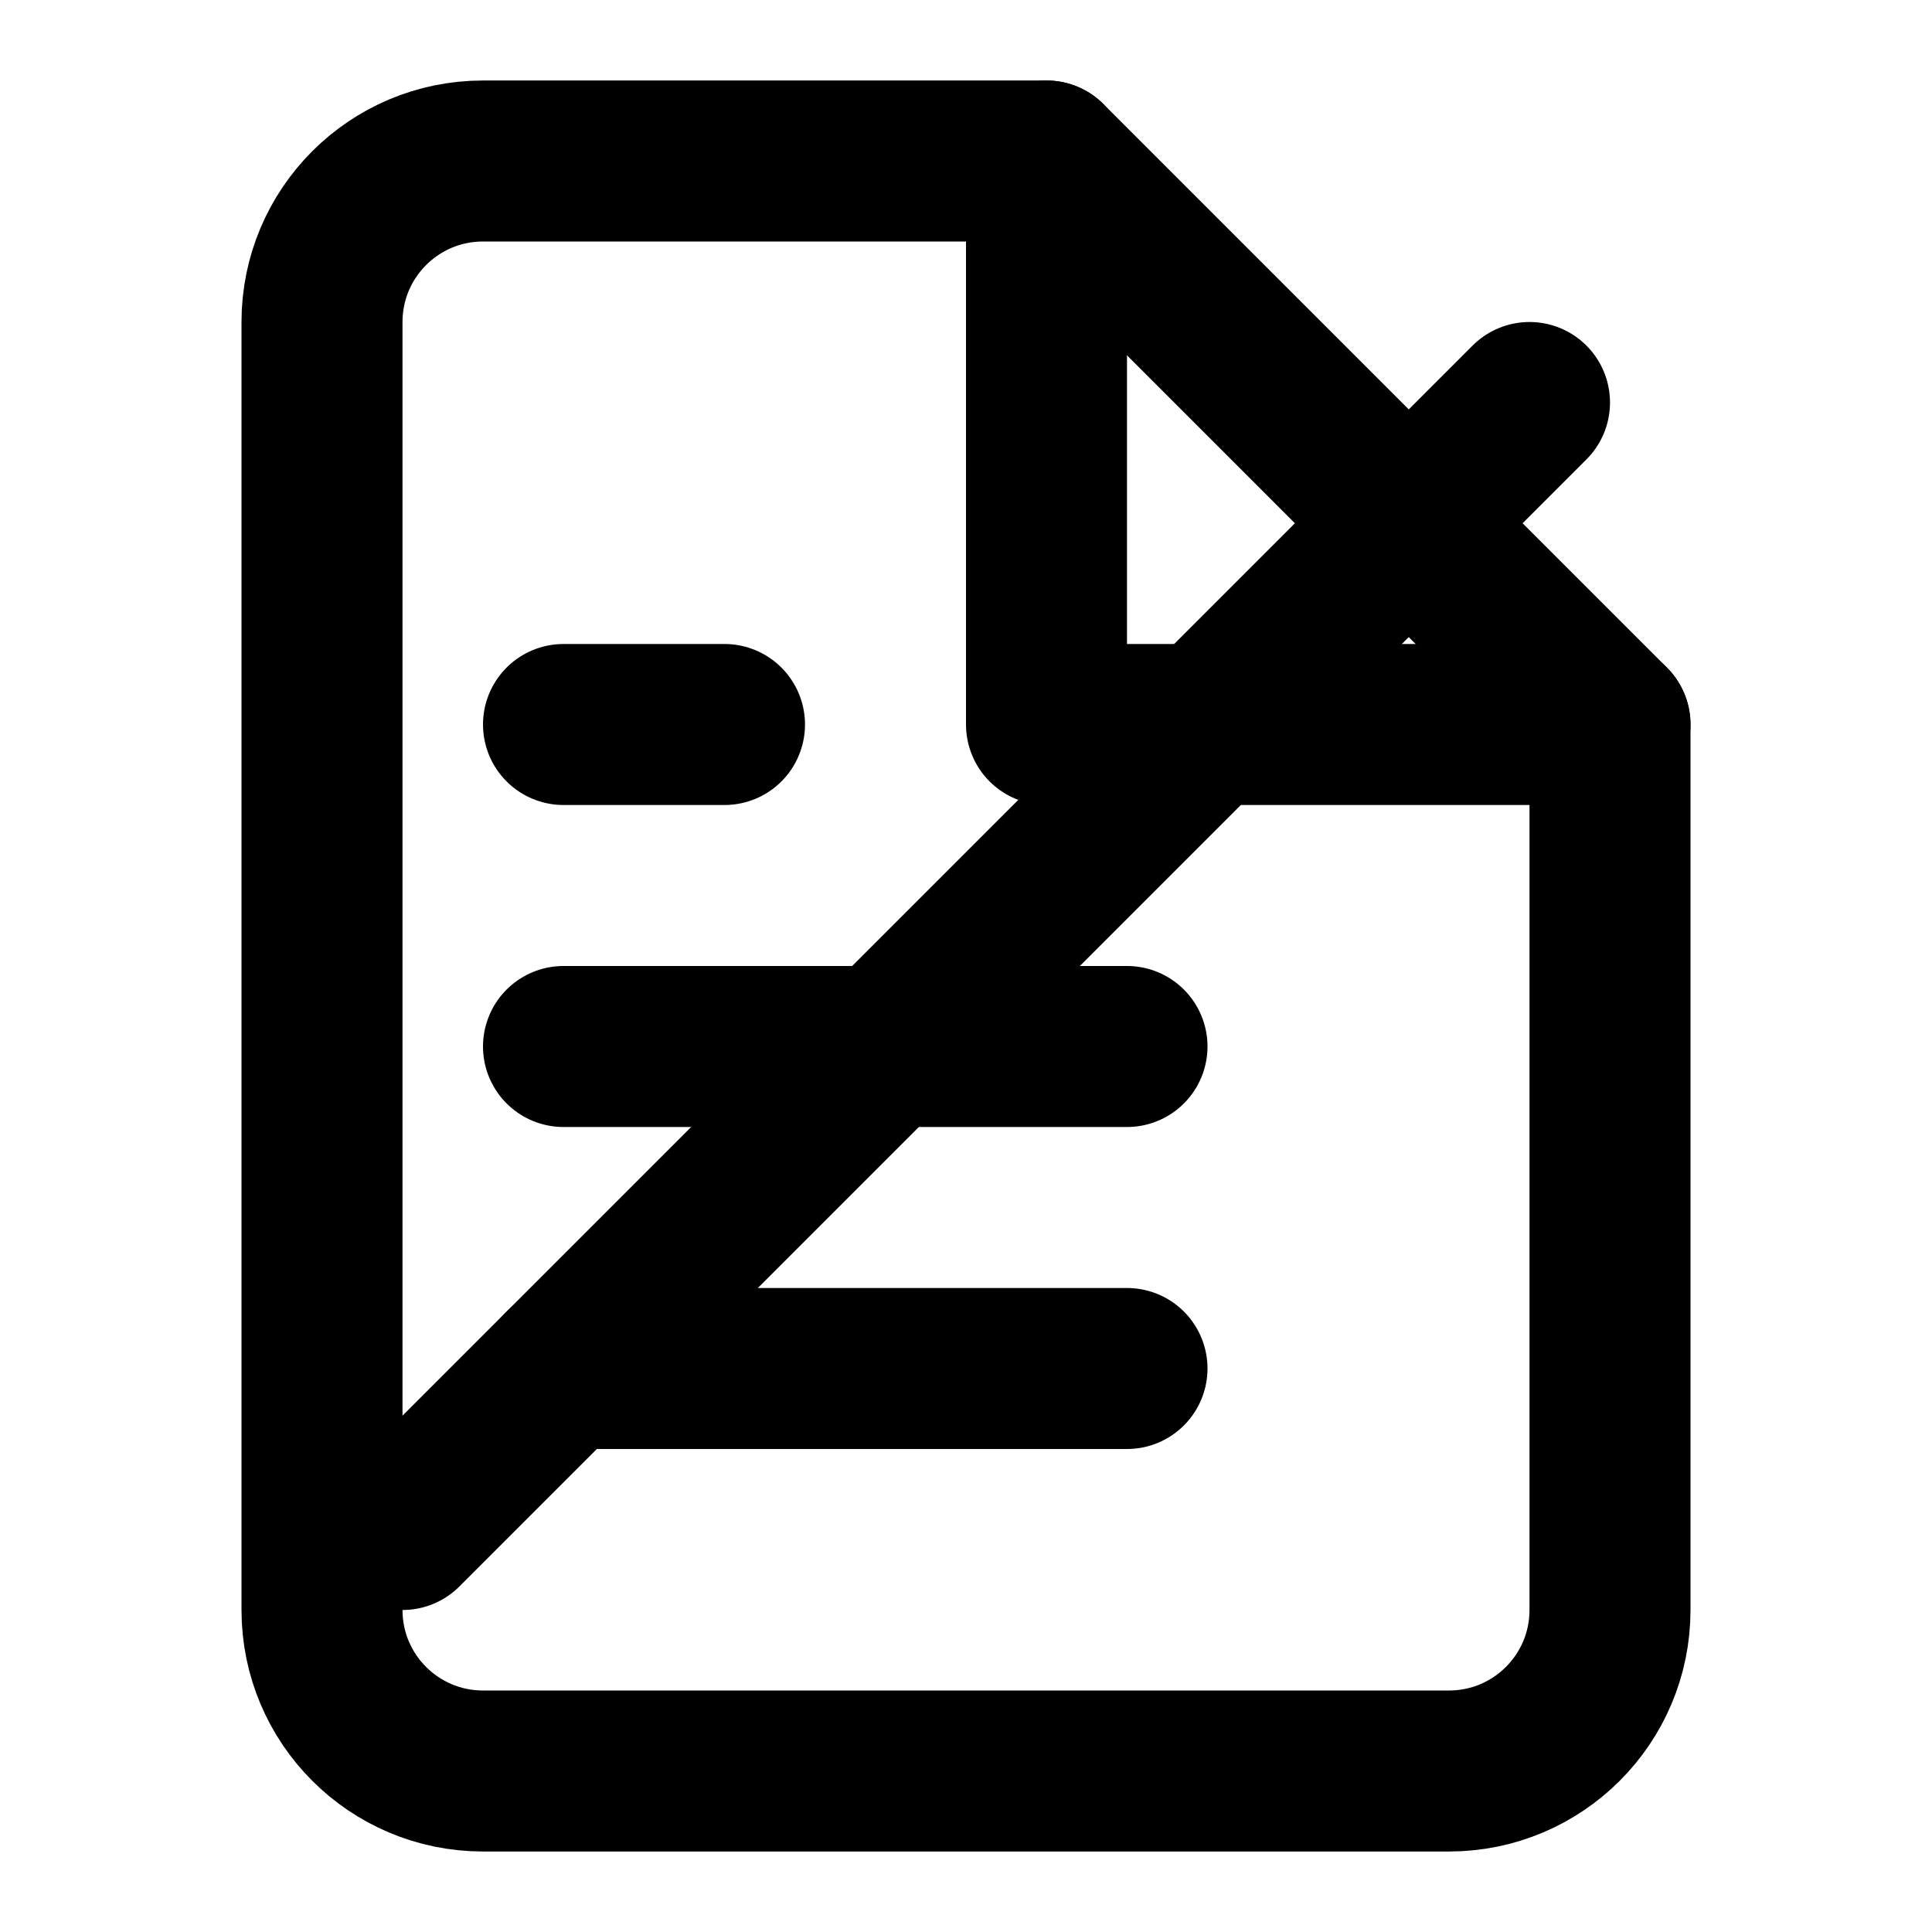
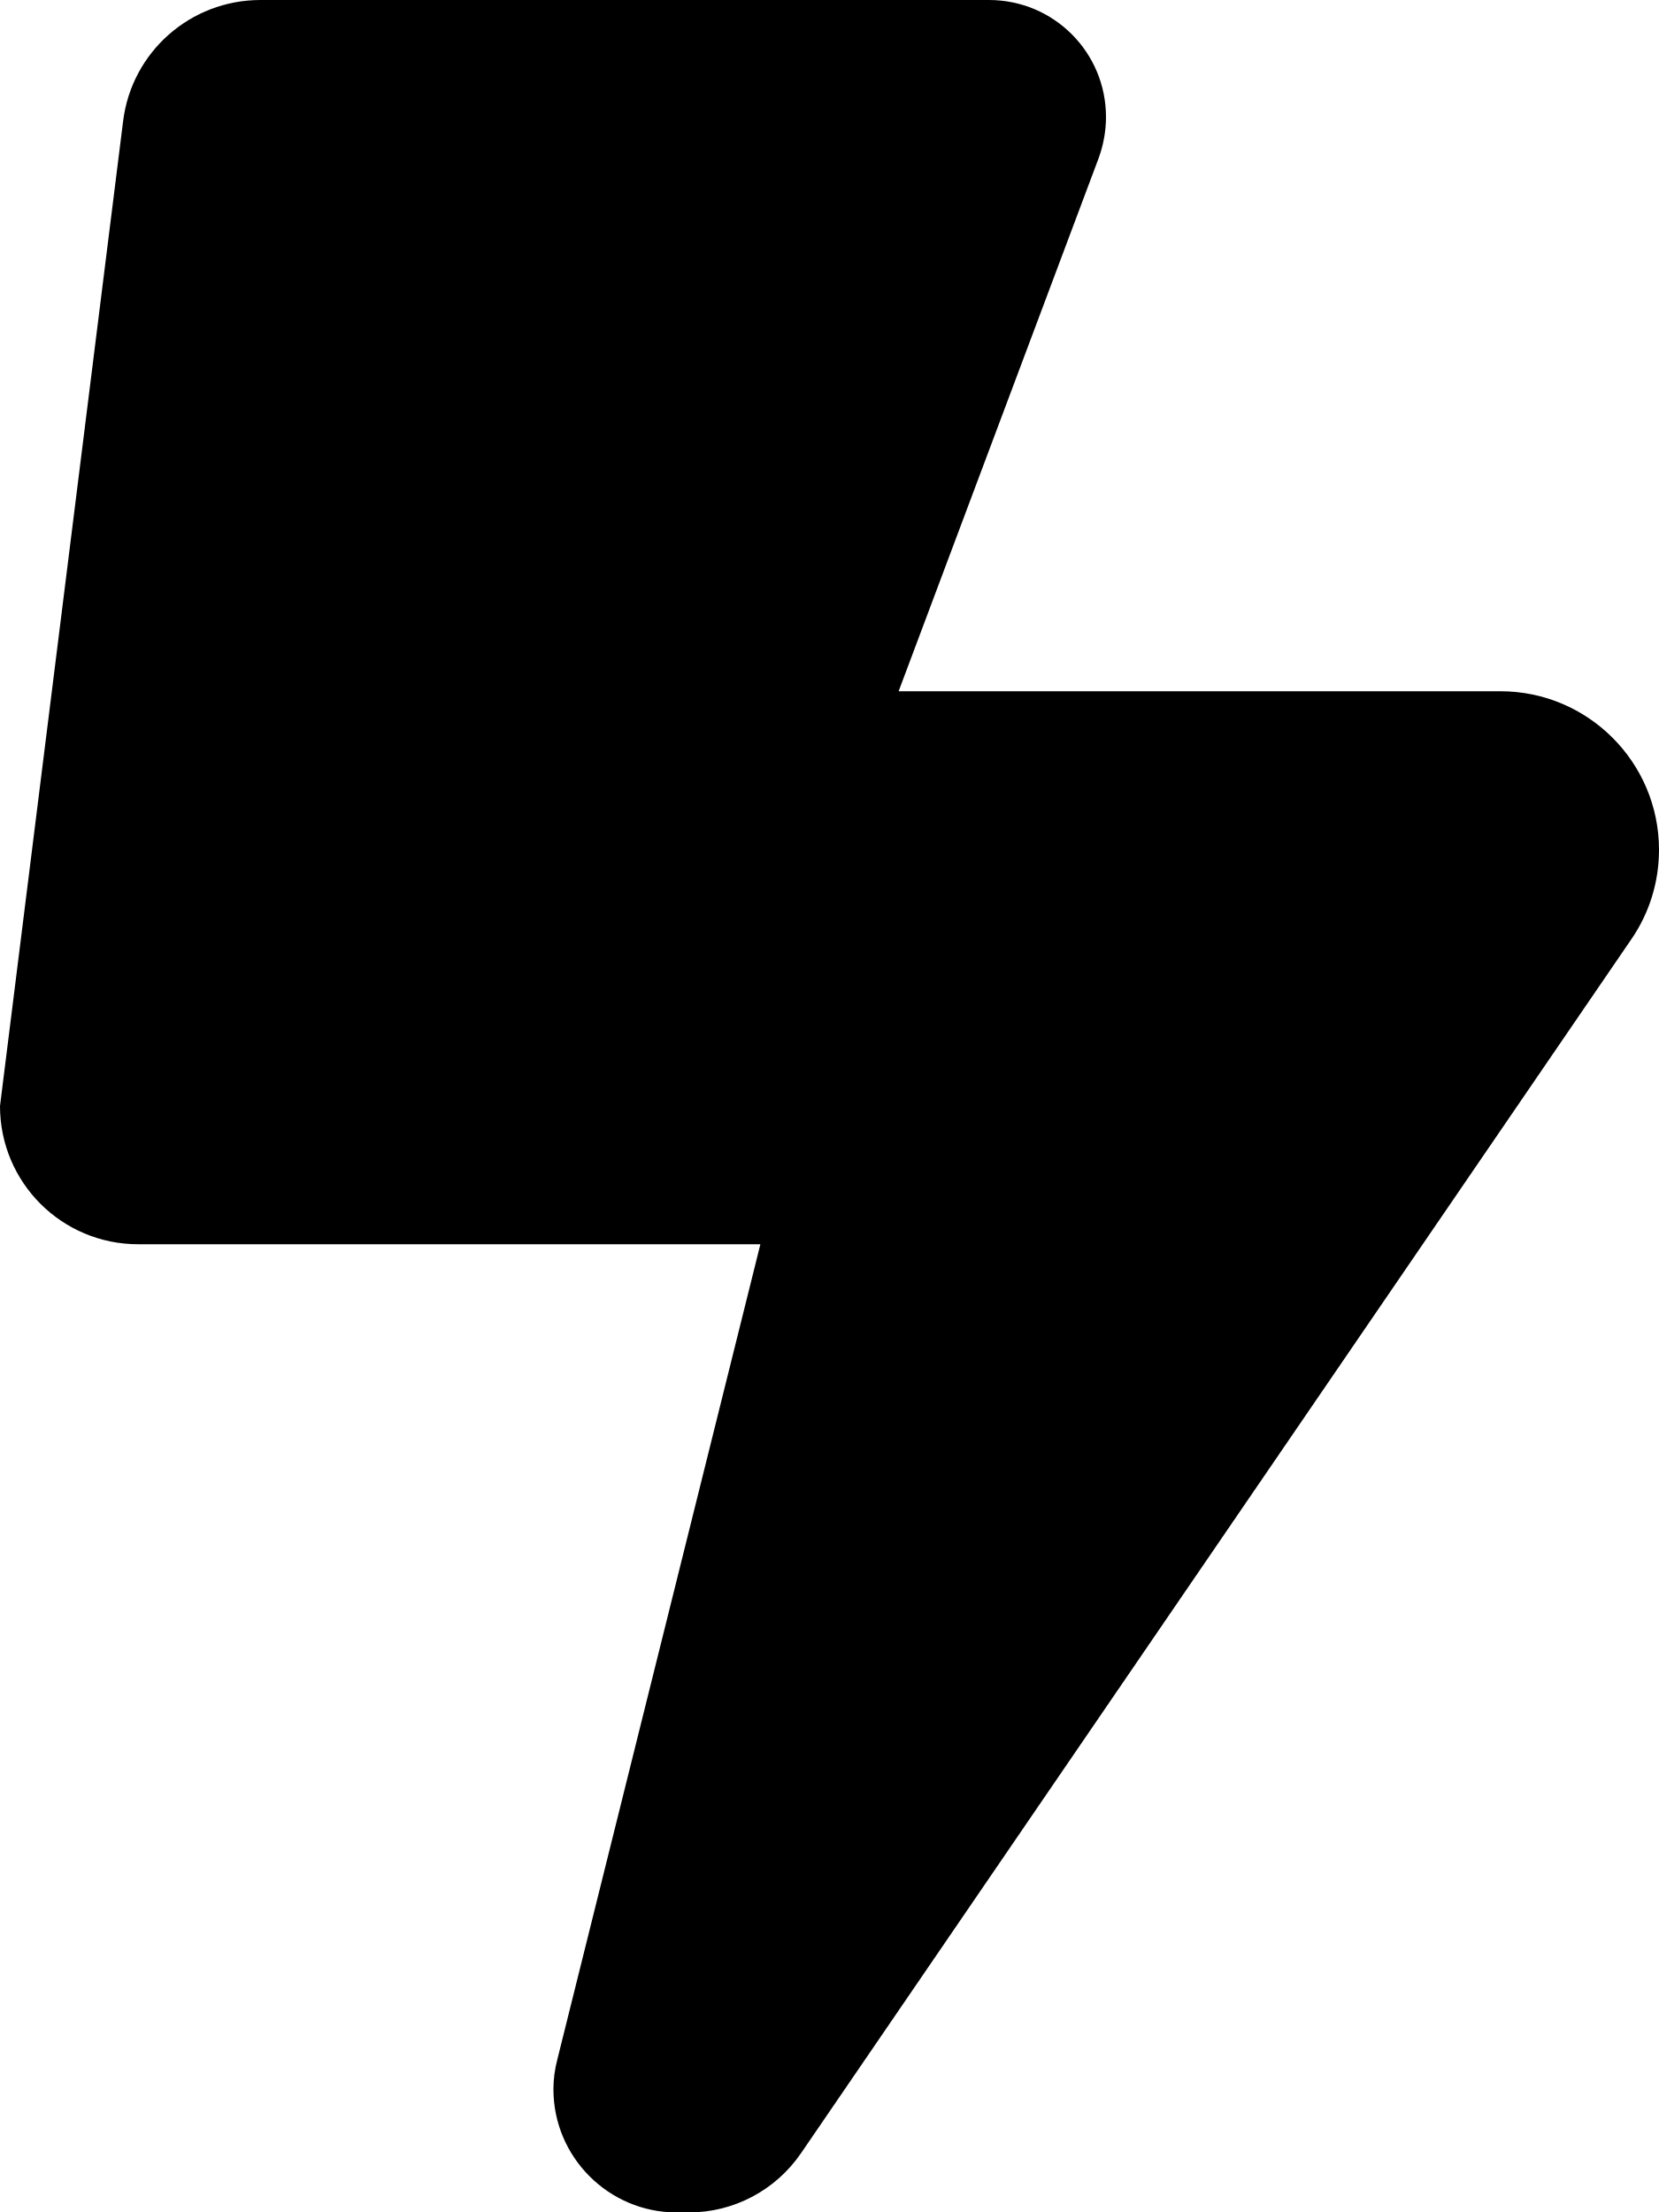
- <svg xmlns="http://www.w3.org/2000/svg" width="32" height="32" viewBox="0 0 24 24" fill="none" stroke="currentColor" stroke-width="2" stroke-linecap="round" stroke-linejoin="round">
-   <path d="M13 2H6a2 2 0 0 0-2 2v16a2 2 0 0 0 2 2h12a2 2 0 0 0 2-2V9z" />
-   <path d="M13 2v7h7" />
-   <path d="M14 17H7" />
-   <path d="M14 13H7" />
-   <path d="M9 9H7" />
-   <path d="m5 19 14-14" />
+ <svg xmlns="http://www.w3.org/2000/svg" viewBox="0 0 384 512">
+   <path d="M0 256L28.5 28c2-16 15.6-28 31.8-28H228.9c15 0 27.1 12.1 27.1 27.1c0 3.2-.6 6.5-1.7 9.5L208 160H347.3c20.2 0 36.7 16.4 36.7 36.7c0 7.4-2.2 14.6-6.4 20.7l-192.2 281c-5.9 8.6-15.6 13.7-25.9 13.7h-2.9c-15.7 0-28.5-12.8-28.5-28.5c0-2.3 .3-4.6 .9-6.9L176 288H32c-17.7 0-32-14.3-32-32z" />
</svg>
